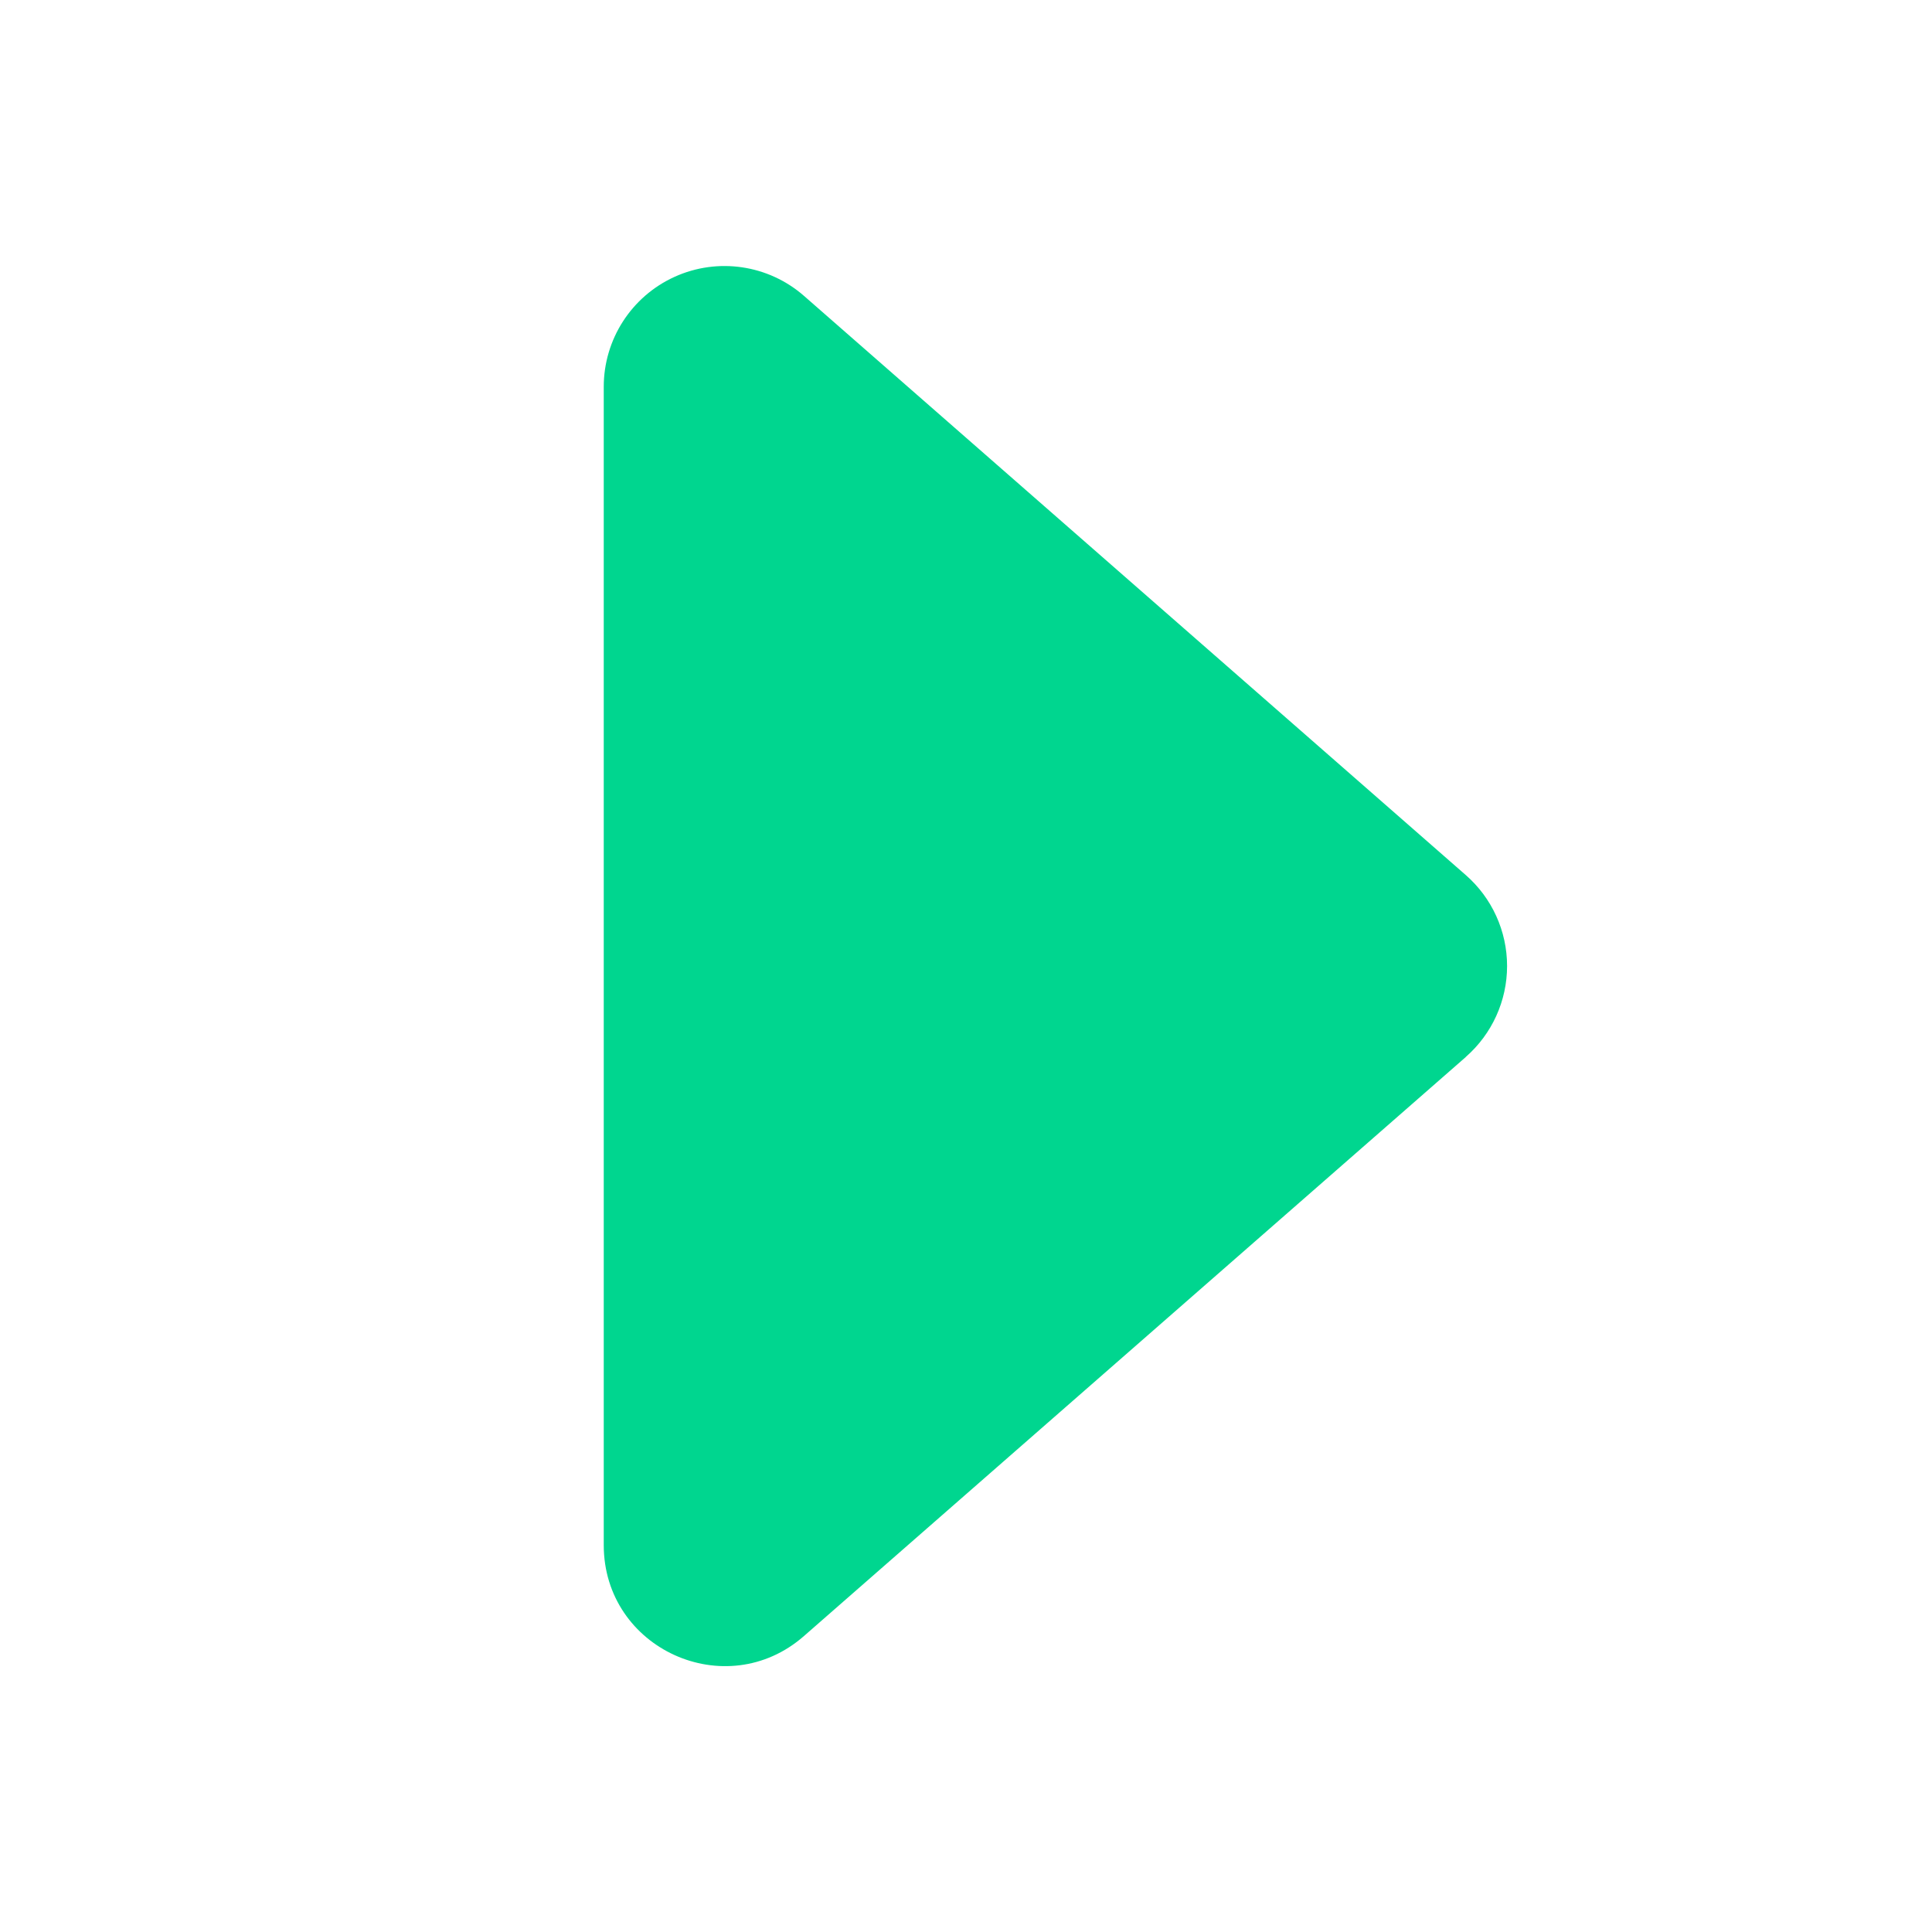
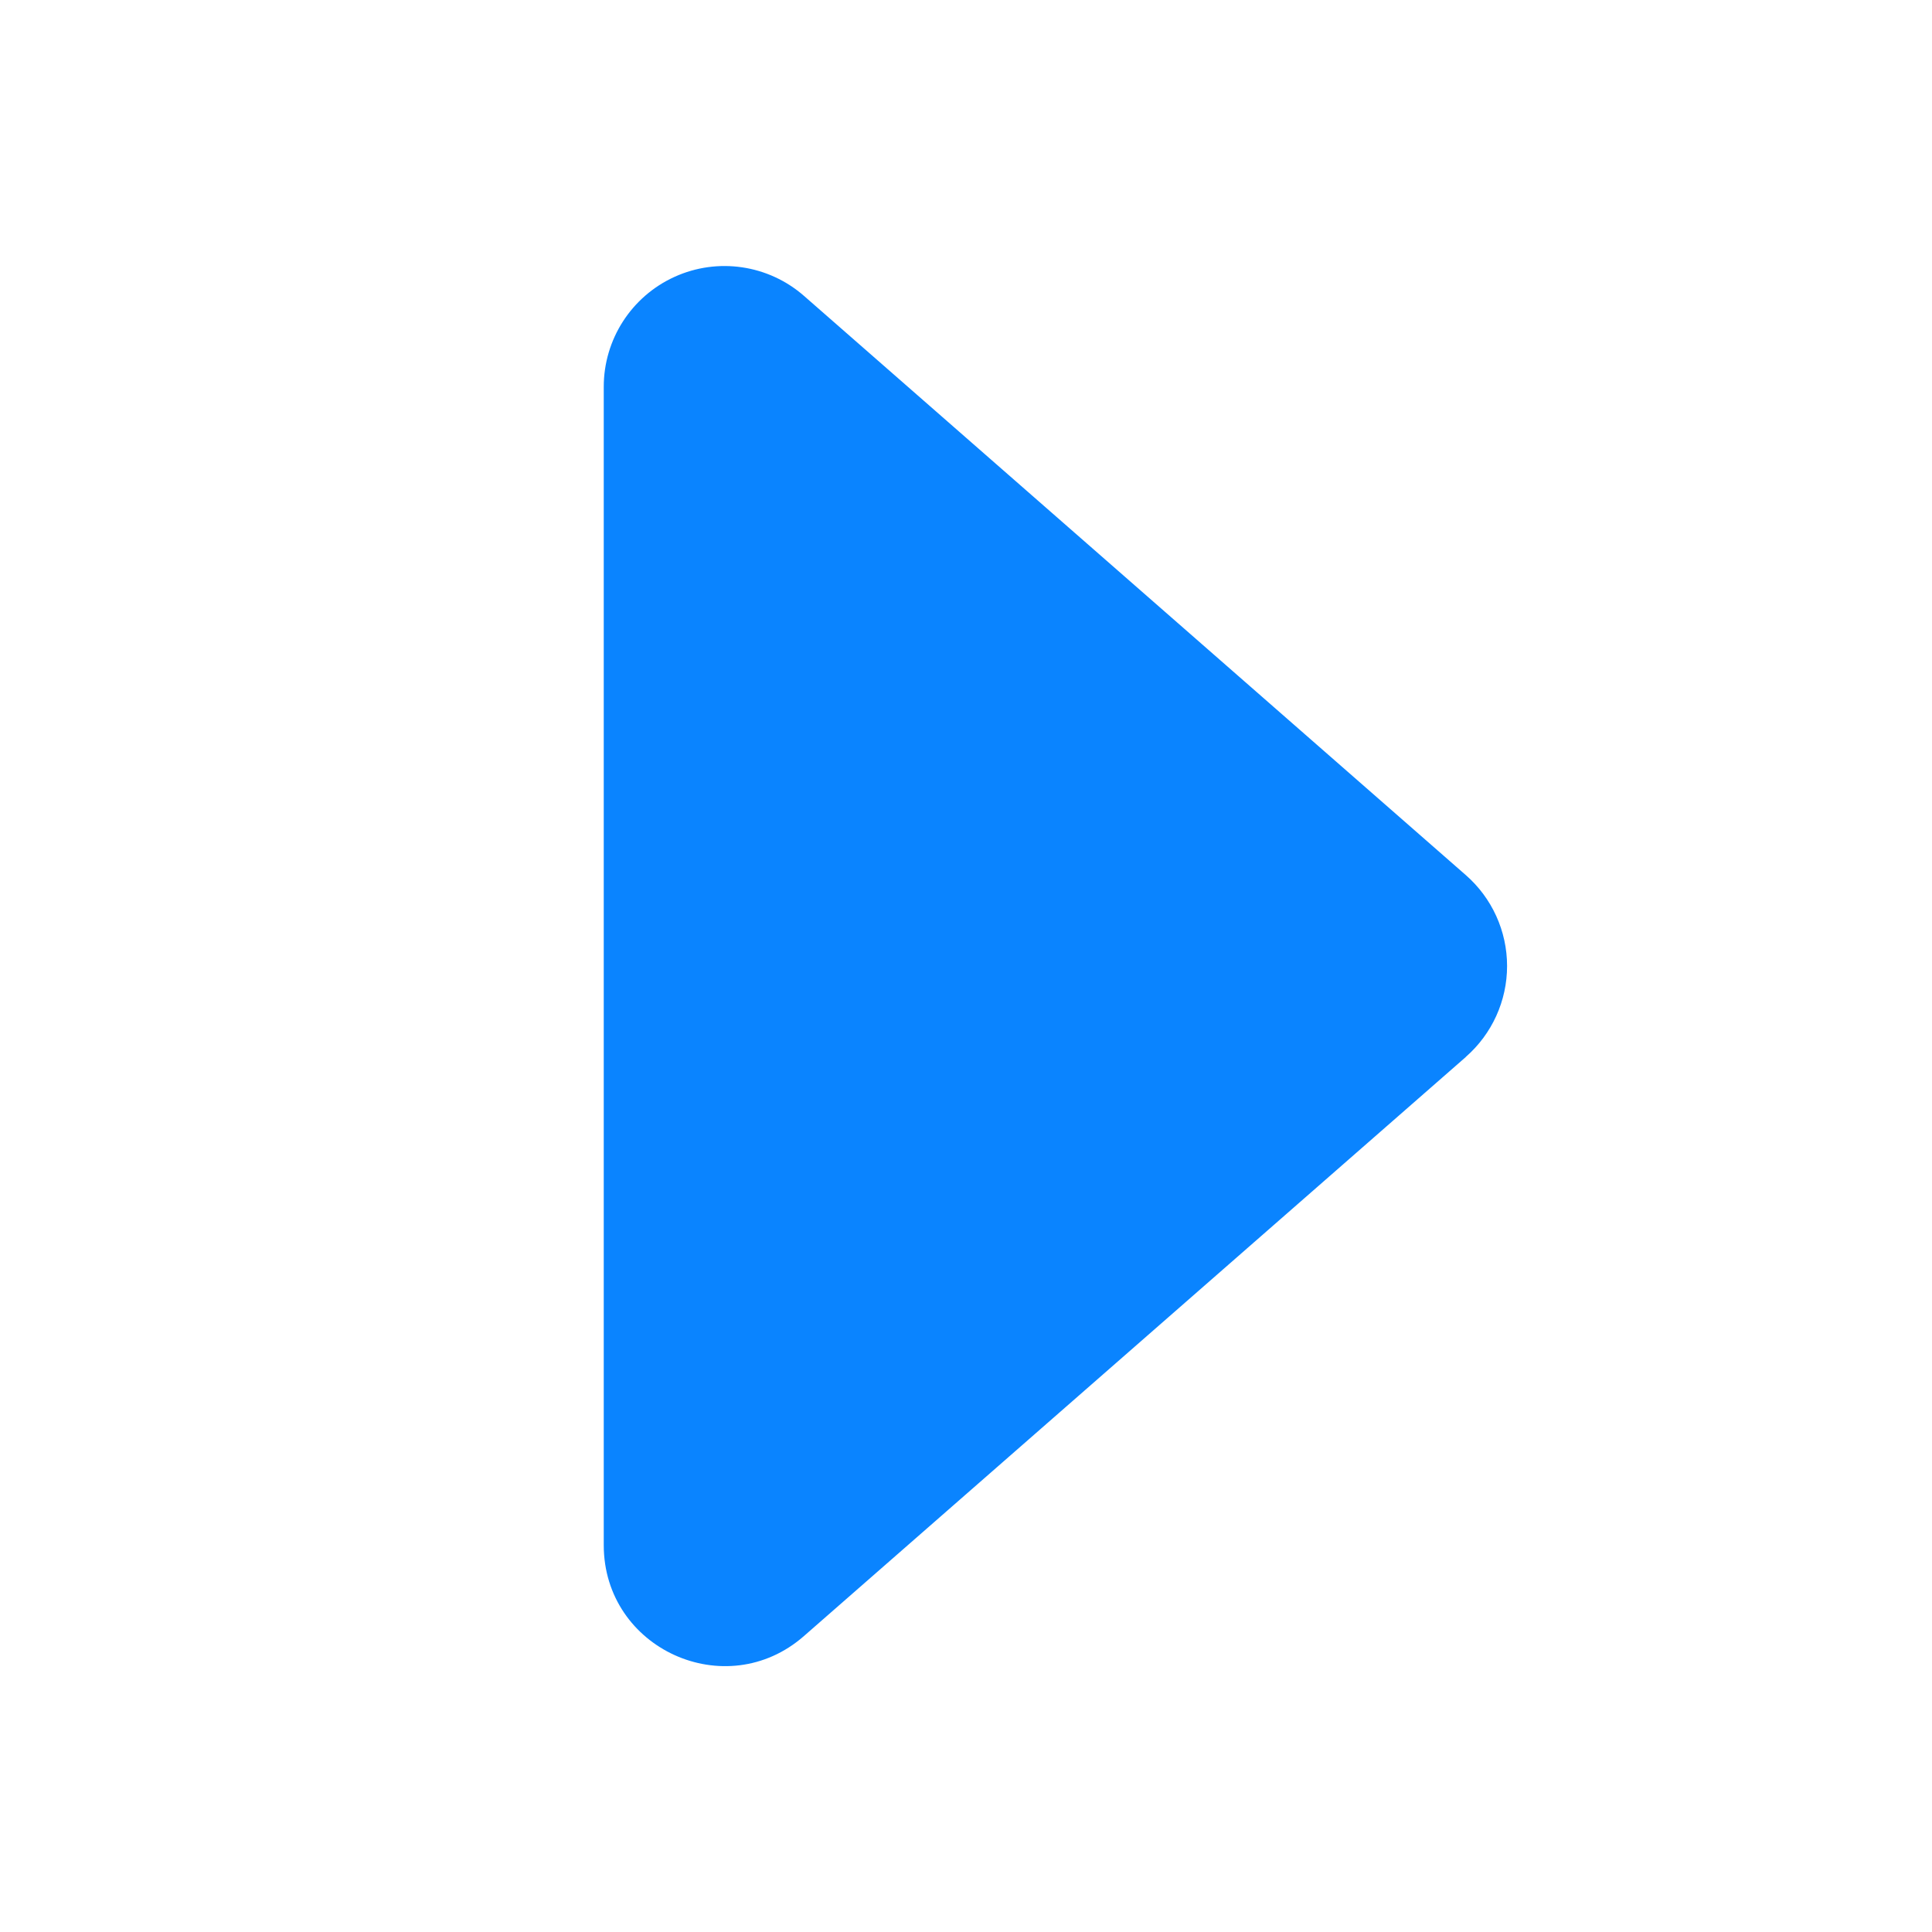
- <svg xmlns="http://www.w3.org/2000/svg" width="16" height="16" fill="#00D68F" class="bi bi-caret-right-fill" viewBox="0 0 16 16">
+ <svg xmlns="http://www.w3.org/2000/svg" width="16" height="16" fill="#0A84FF" class="bi bi-caret-right-fill" viewBox="0 0 16 16">
  <path d="m12.14 8.753-5.482 4.796c-.646.566-1.658.106-1.658-.753V3.204a1 1 0 0 1 1.659-.753l5.48 4.796a1 1 0 0 1 0 1.506z" />
</svg>
